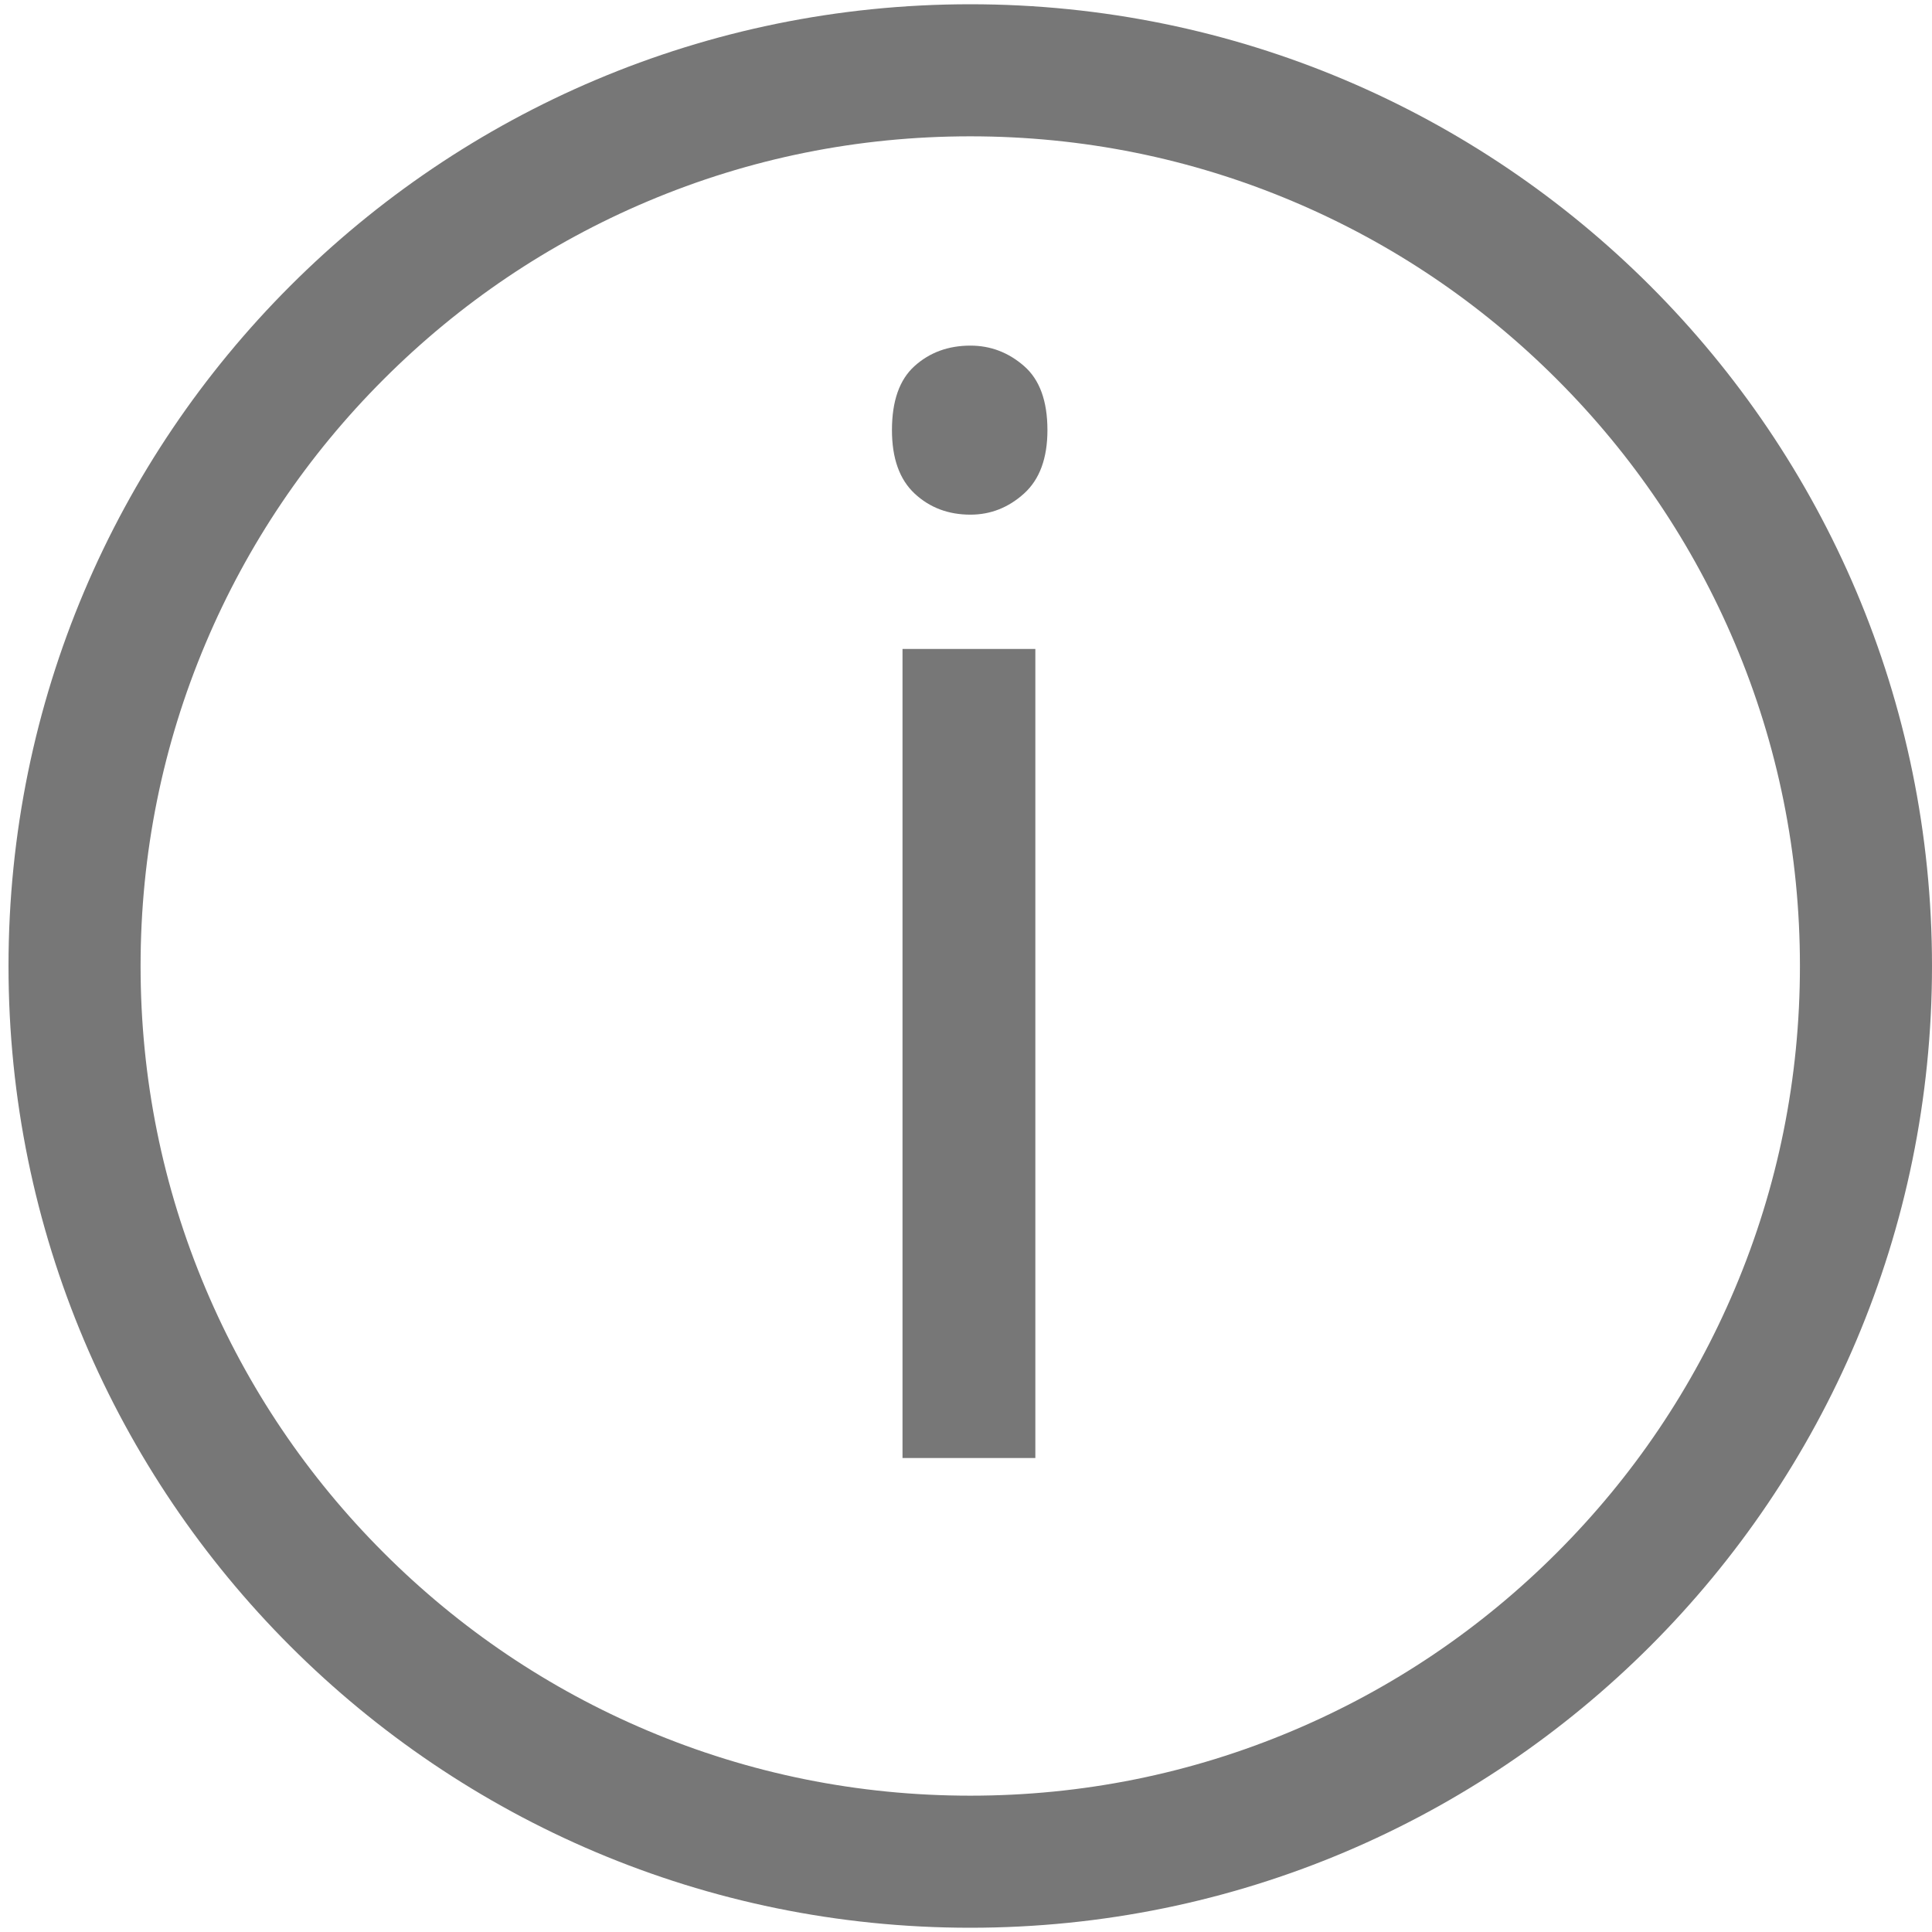
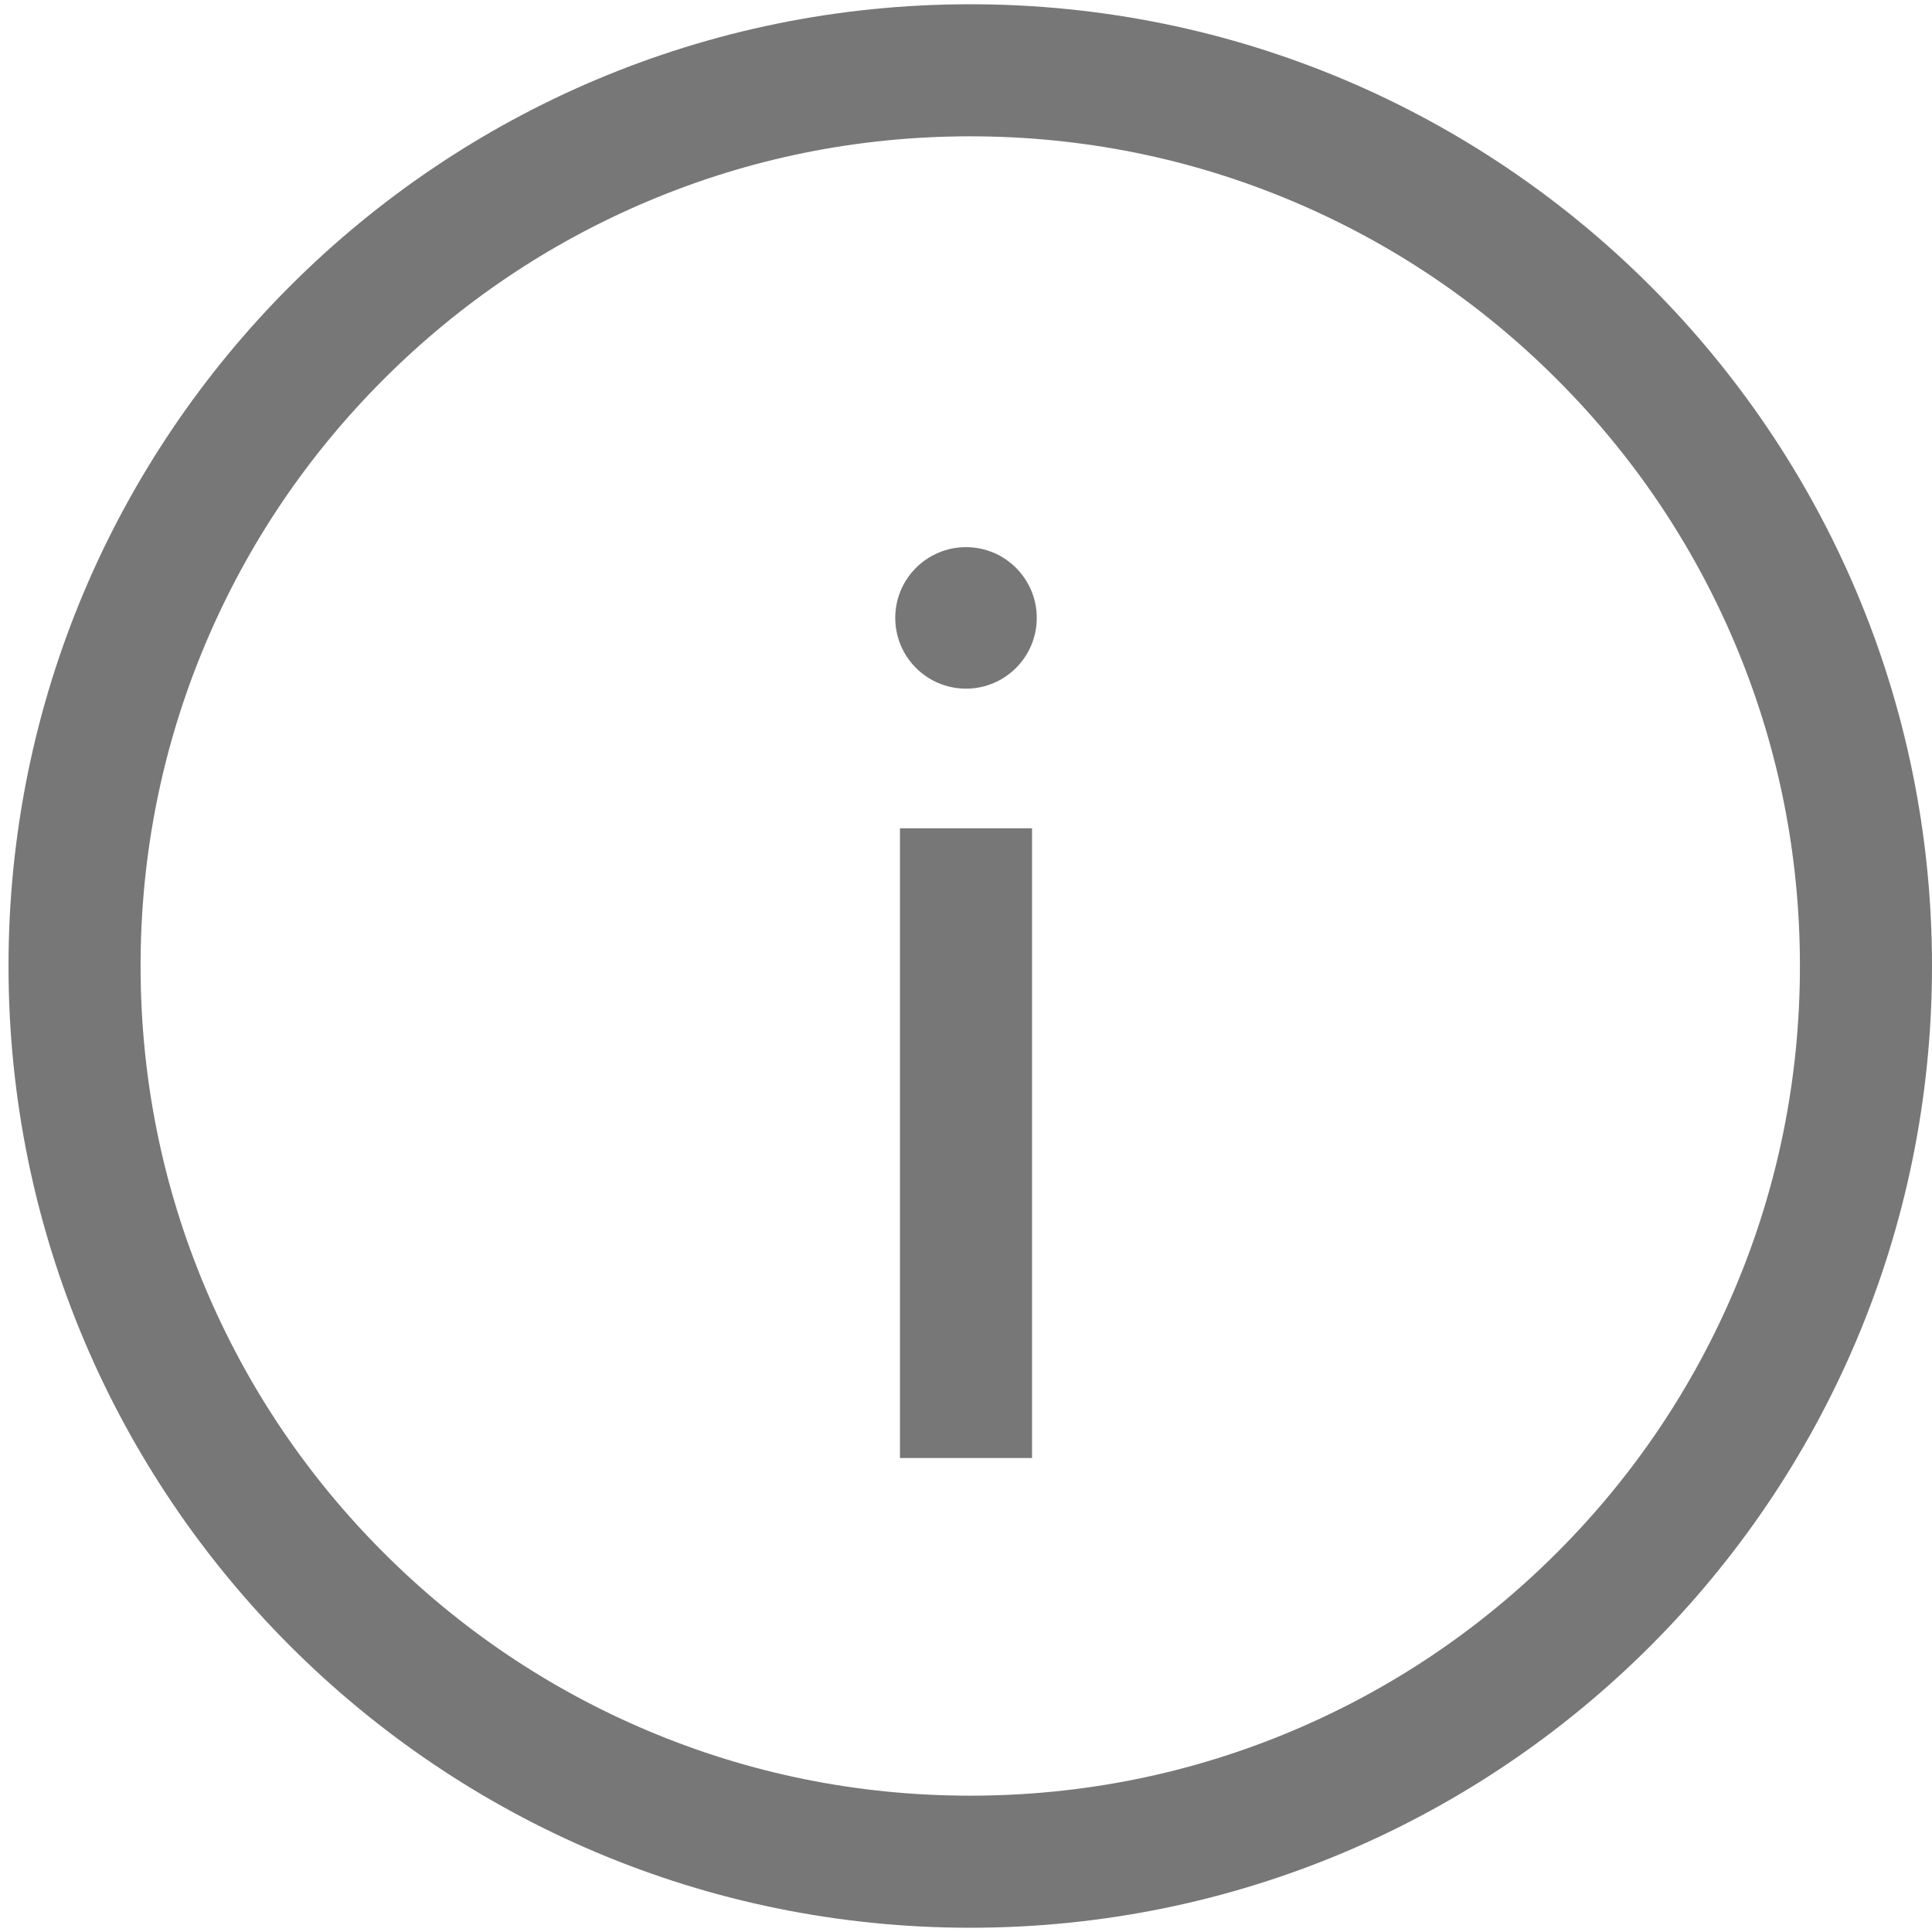
<svg xmlns="http://www.w3.org/2000/svg" version="1.1" id="Layer_2" x="0px" y="0px" width="512px" height="512px" viewBox="0 0 512 512" enable-background="new 0 0 512 512" xml:space="preserve">
-   <text transform="matrix(1 0 0 1 205.1743 386.3896)" fill="#777777" font-family="'TwCenMT-Bold'" font-size="400">i</text>
+   <g id="Layer_3">
+     <line fill="none" stroke="#777777" stroke-width="35" stroke-miterlimit="10" x1="256" y1="219.5" x2="256" y2="386.39" />
+     <circle fill="#777777" cx="256" cy="163.75" r="18.75" />
+   </g>
+   <text transform="matrix(1 0 0 1 205.1743 386.3896)" display="none" fill="#777777" enable-background="new    " font-family="'TwCenMT-Bold'" font-size="400">i</text>
  <path fill="#777777" d="M257.127,36.127c29.698,0,58.489,5.81,85.574,17.265c26.179,11.071,49.696,26.931,69.899,47.135  s36.062,43.721,47.135,69.899C471.191,197.51,477,226.301,477,255.998c0,29.698-5.809,58.491-17.265,85.575  c-11.072,26.18-26.932,49.695-47.135,69.898c-20.203,20.205-43.722,36.062-69.899,47.135  c-27.084,11.457-55.876,17.266-85.574,17.266c-29.699,0-58.49-5.809-85.574-17.266c-26.178-11.072-49.695-26.93-69.899-47.133  c-20.204-20.205-36.062-43.723-47.135-69.9c-11.456-27.084-17.264-55.875-17.264-85.575c0-29.696,5.809-58.487,17.264-85.571  c11.072-26.179,26.931-49.695,47.135-69.899c20.204-20.204,43.721-36.062,69.899-47.135  C198.637,41.936,227.428,36.127,257.127,36.127 M257.127,1.127C116.364,1.127,2.255,115.238,2.255,256  c0,140.764,114.109,254.874,254.872,254.874C397.891,510.873,512,396.764,512,256C512,115.238,397.891,1.127,257.127,1.127  L257.127,1.127z" />
</svg>
